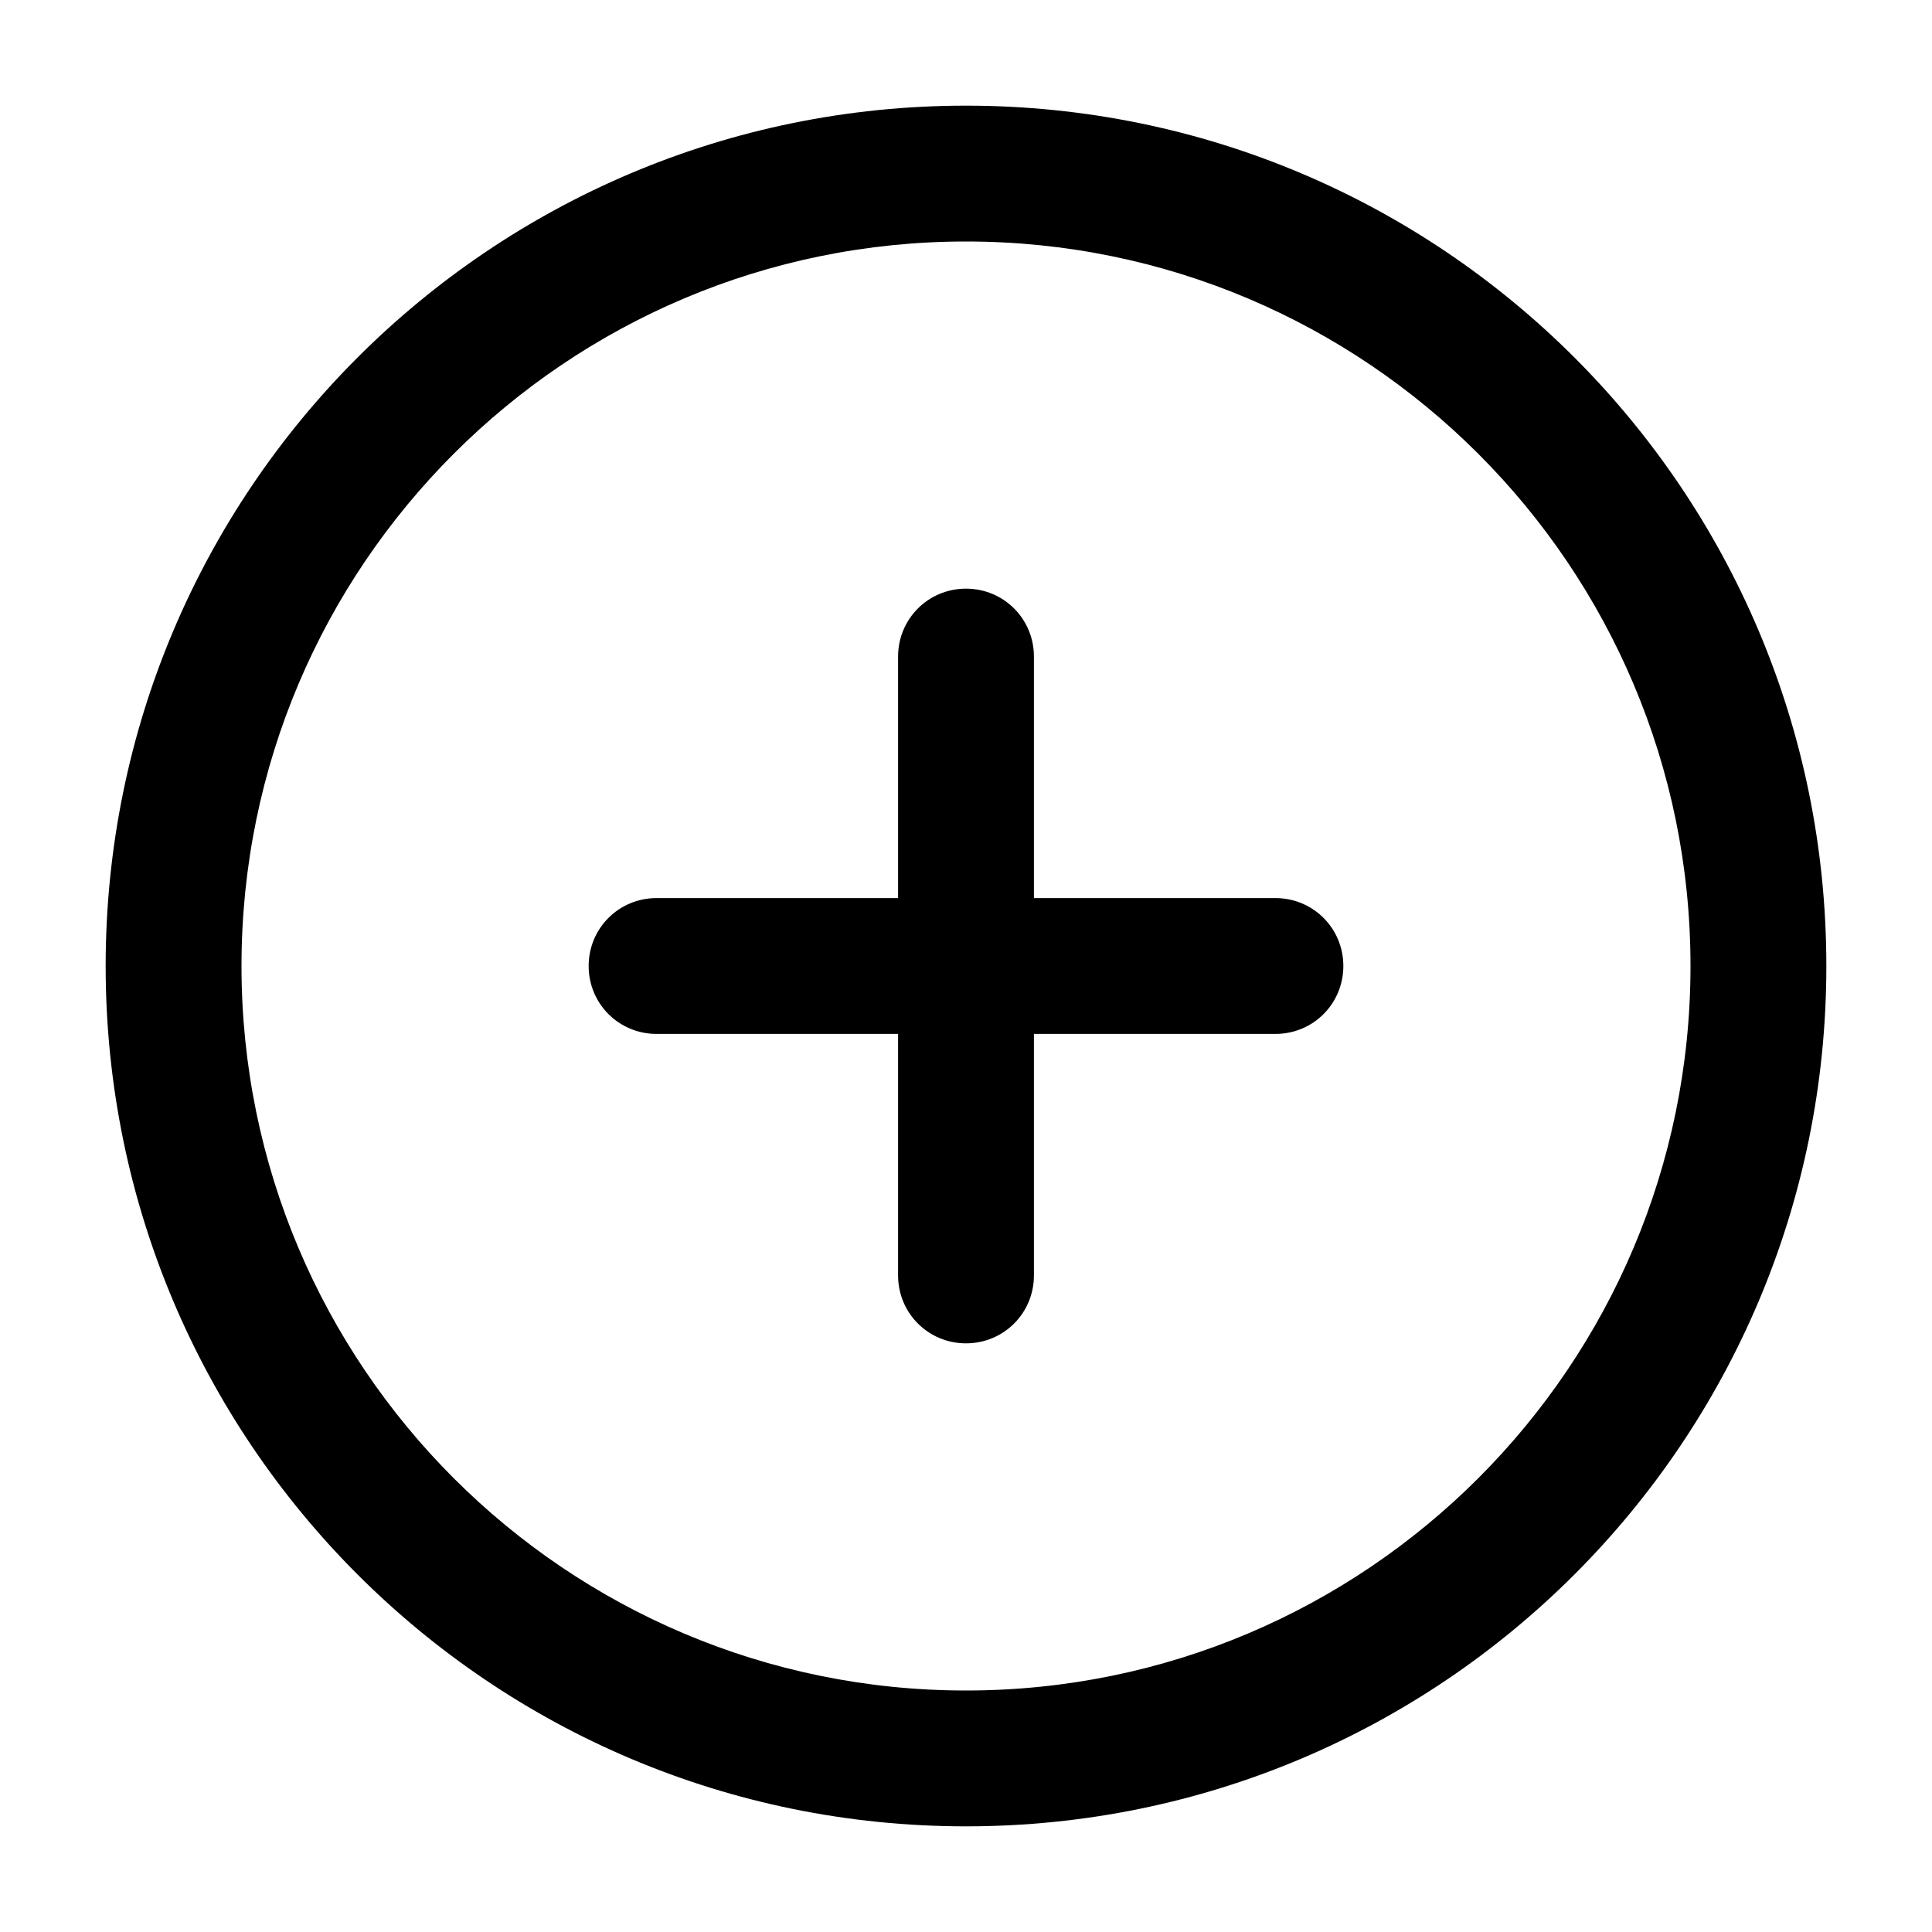
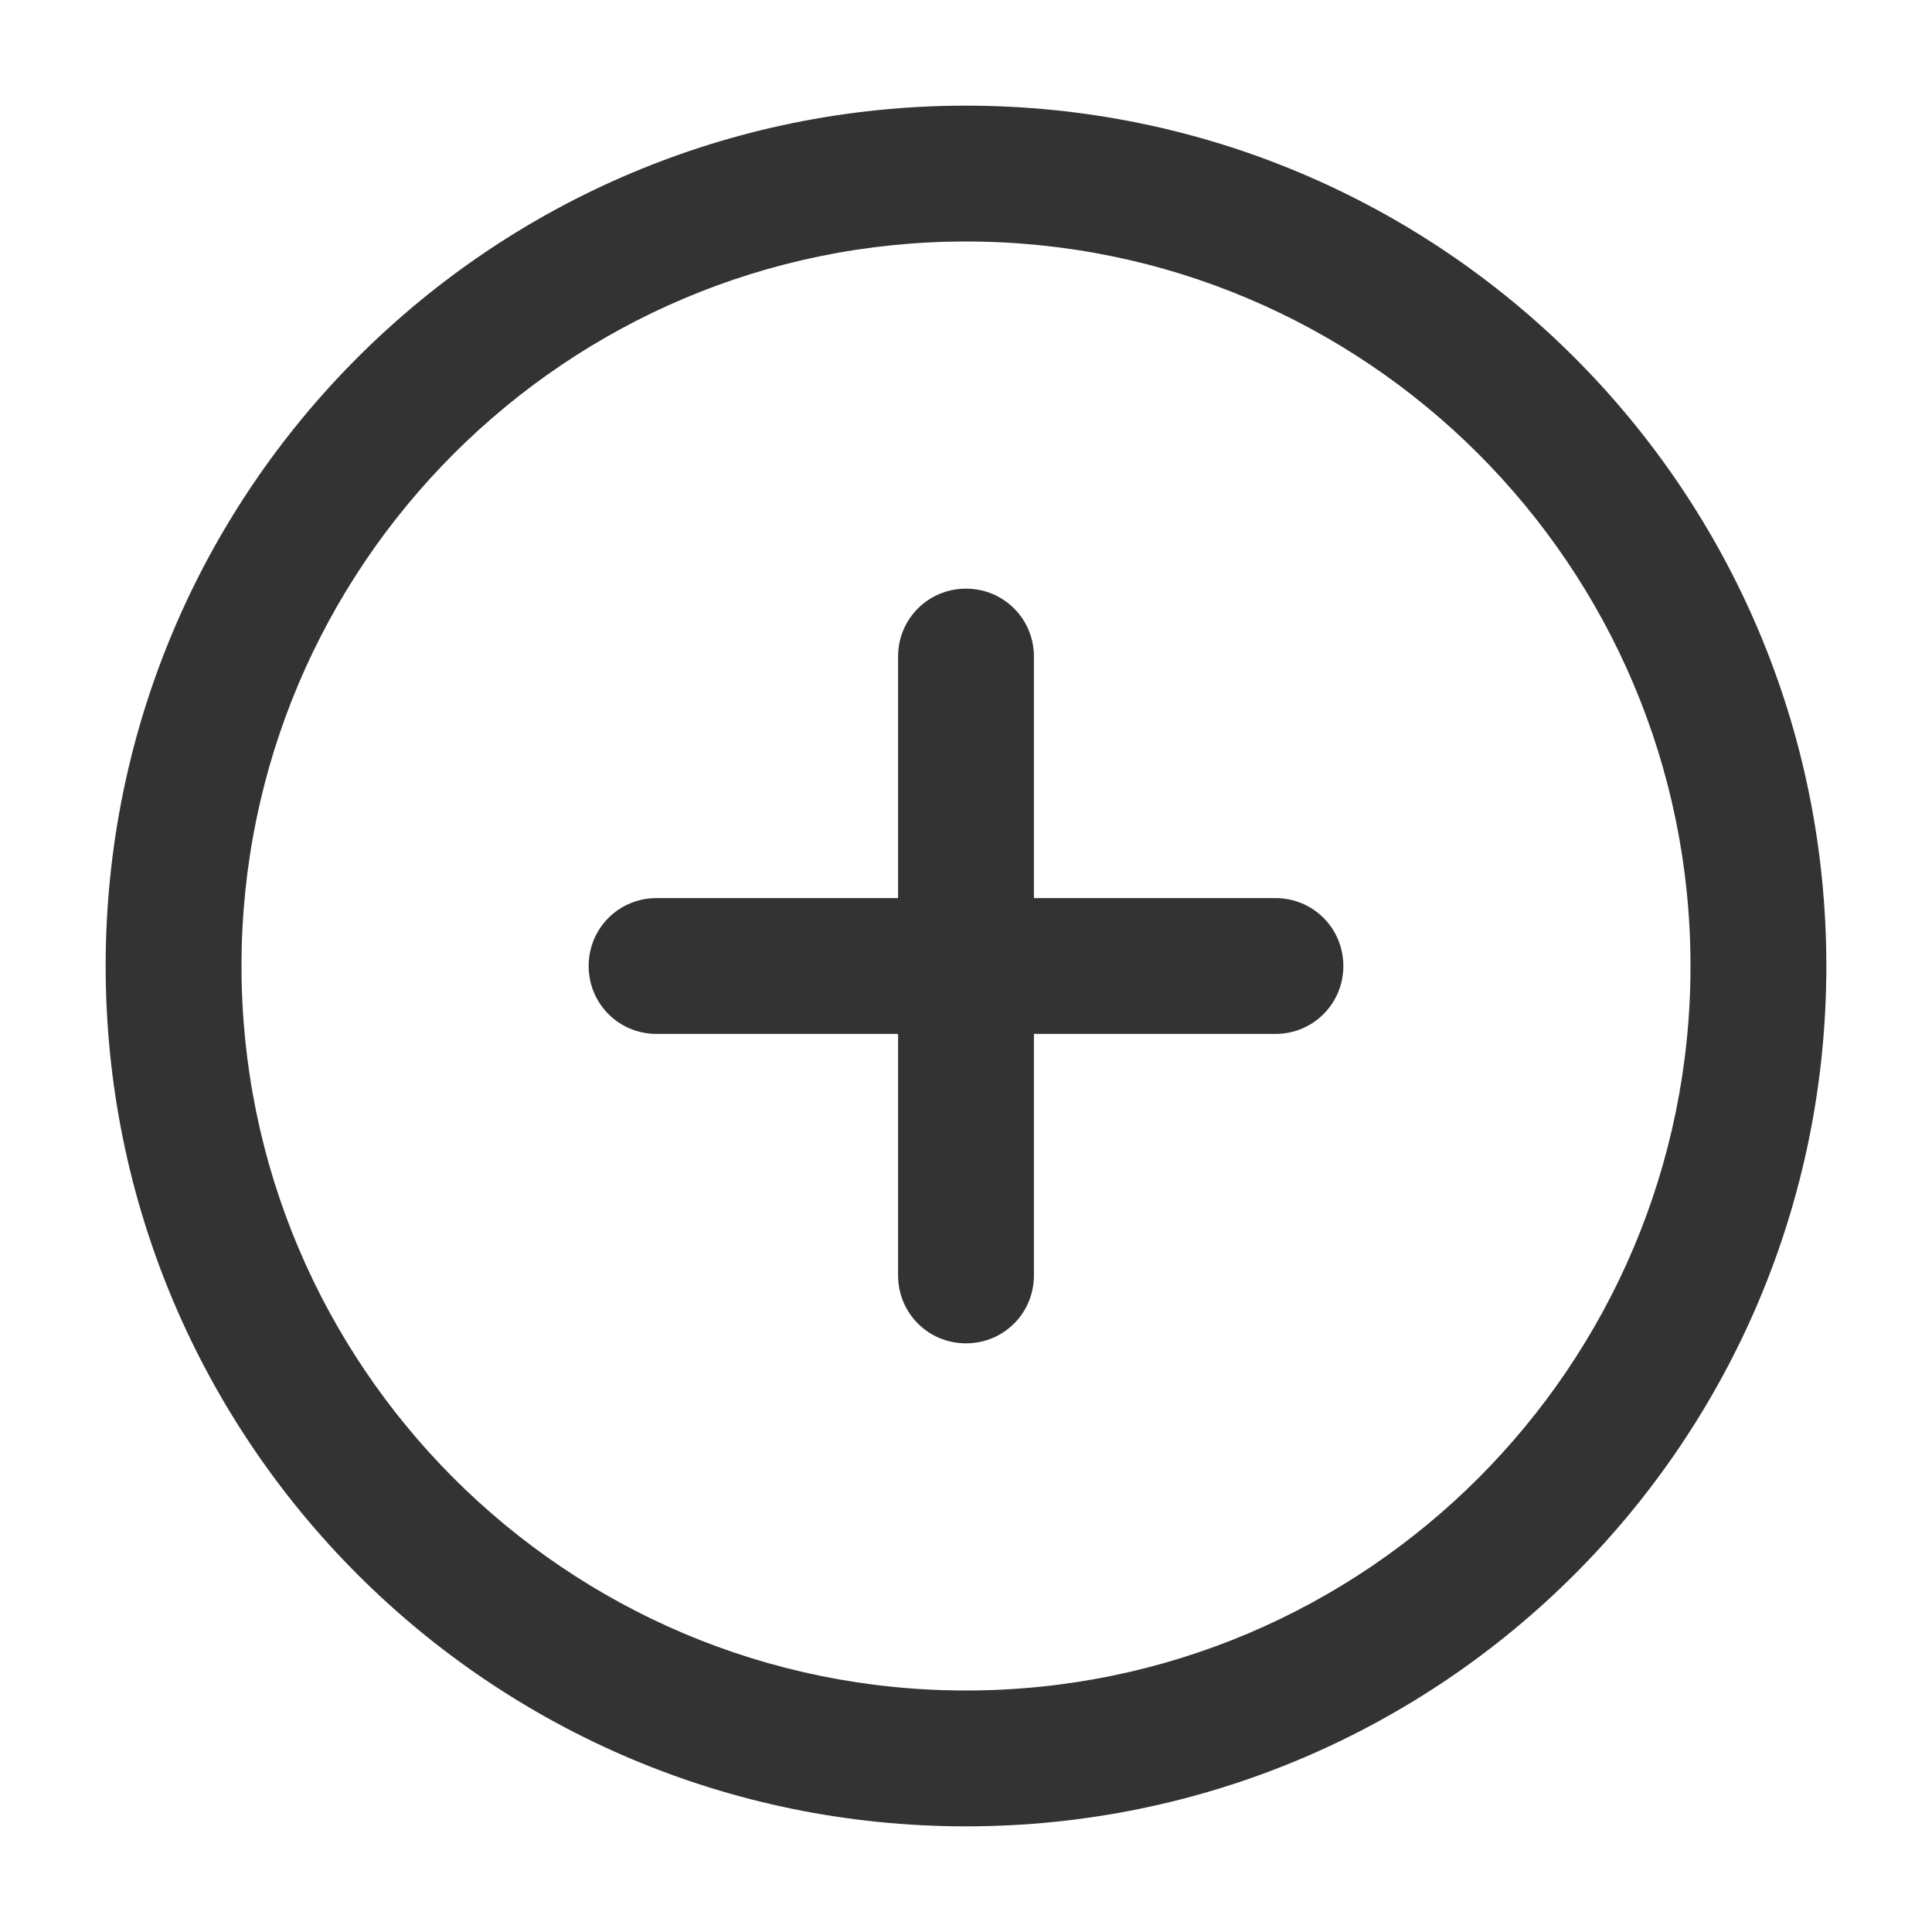
- <svg t="1533802954091" viewBox="0 0 1024 1024">
-   <path d="M512 56c-252 0-456 204-456 456s204 456 456 456 456-204 456-456-204-456-456-456z m0 840c-212 0-384-172-384-384s172-384 384-384 384 172 384 384-172 384-384 384z" />
-   <path d="M676 476h-128v-128c0-20-16-36-36-36s-36 16-36 36v128h-128c-20 0-36 16-36 36s16 36 36 36h128v128c0 20 16 36 36 36s36-16 36-36v-128h128c20 0 36-16 36-36s-16-36-36-36z" />
+ <svg xmlns="http://www.w3.org/2000/svg" t="1533802954091" class="icon" style="" viewBox="0 0 1024 1024" version="1.1" p-id="5026" width="200" height="200">
+   <defs>
+     <style type="text/css" />
+   </defs>
+   <path d="M512 56c-252 0-456 204-456 456s204 456 456 456 456-204 456-456-204-456-456-456z m0 840c-212 0-384-172-384-384s172-384 384-384 384 172 384 384-172 384-384 384z" fill="#333333" p-id="5027" />
+   <path d="M676 476h-128v-128c0-20-16-36-36-36s-36 16-36 36v128h-128c-20 0-36 16-36 36s16 36 36 36h128v128c0 20 16 36 36 36s36-16 36-36v-128h128c20 0 36-16 36-36s-16-36-36-36z" fill="#333333" p-id="5028" />
</svg>
